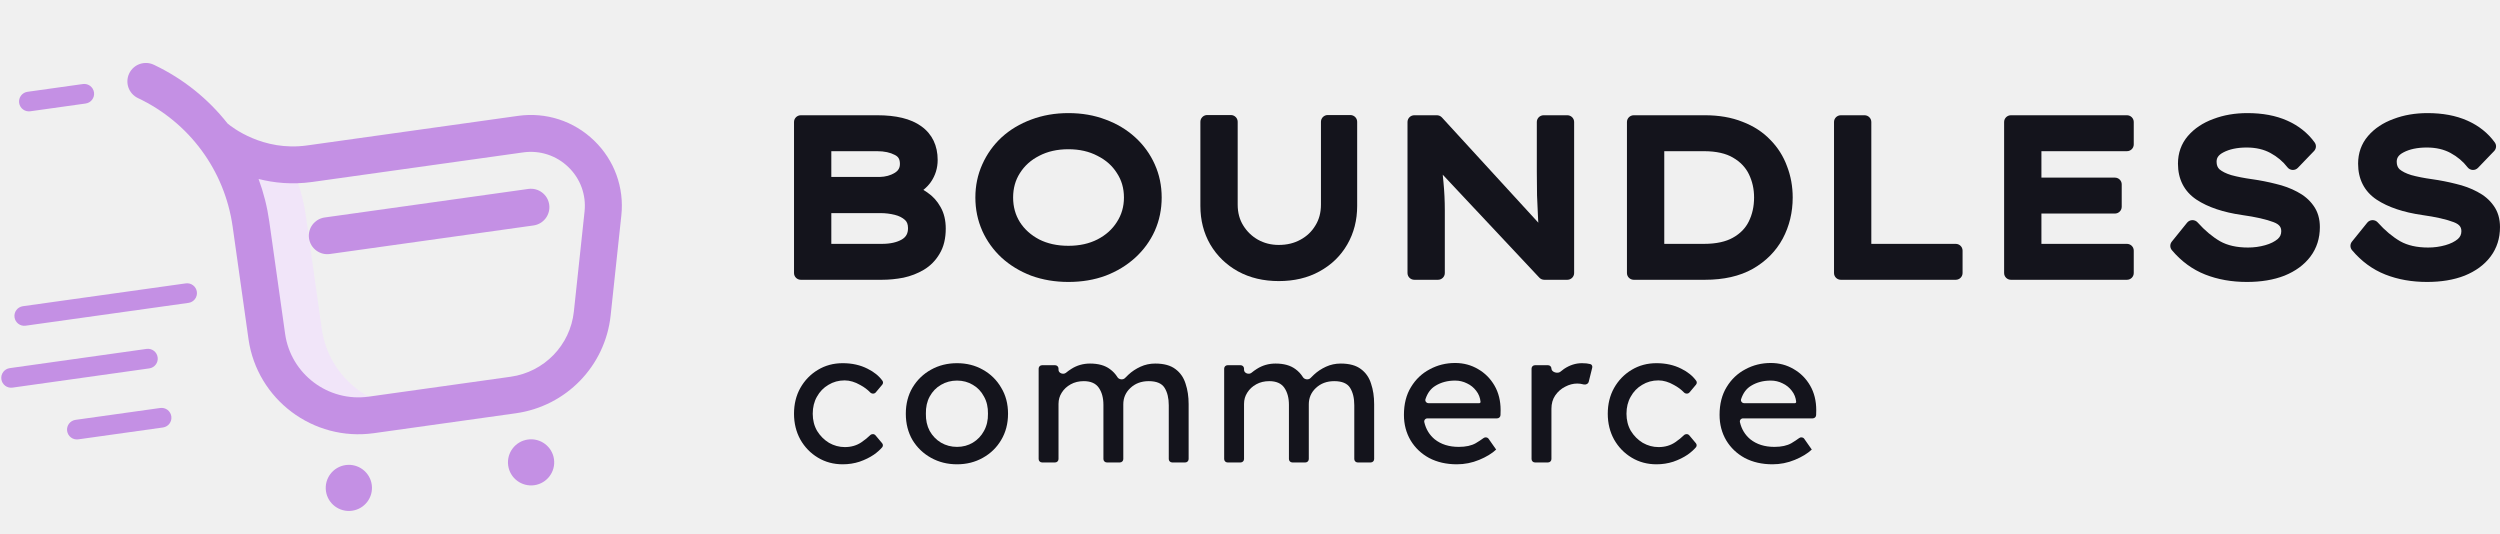
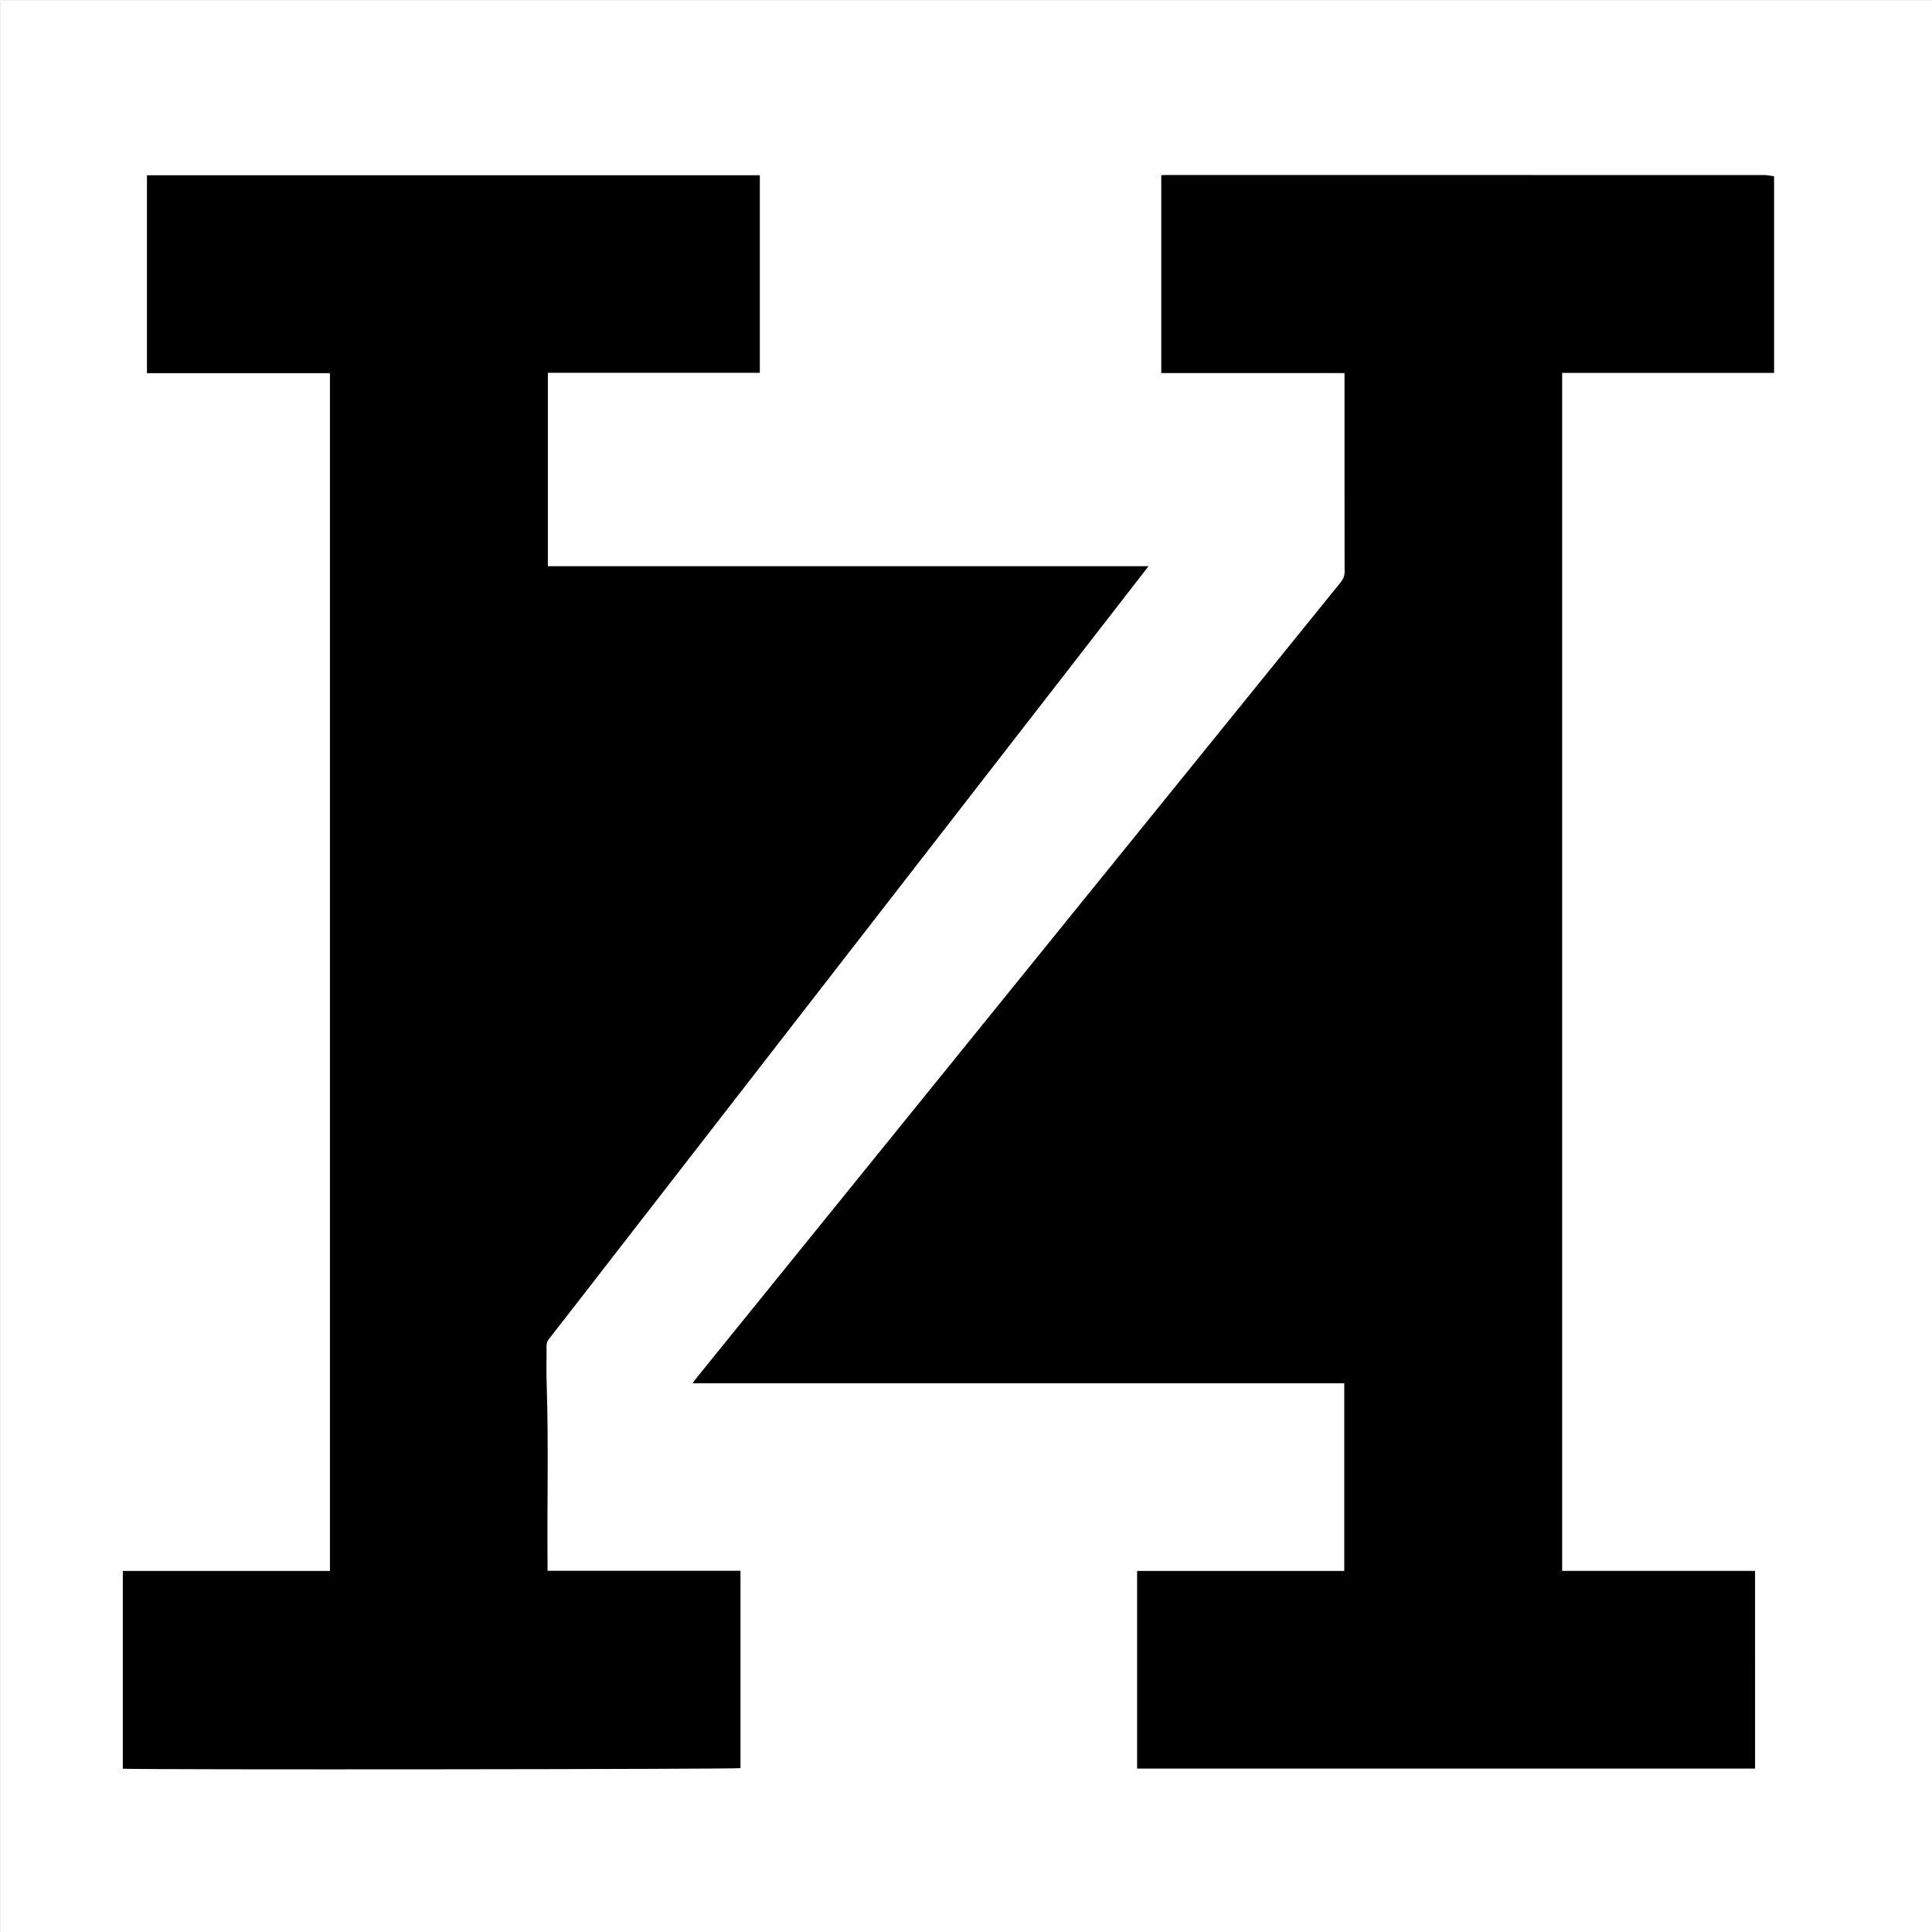
- <svg xmlns="http://www.w3.org/2000/svg" width="150" height="32" viewBox="0 0 150 32" fill="none">
-   <g clip-path="url(#clip0_18:38)">
-     <path d="M19.305 19.723L18.355 12.983C18.202 11.9 17.893 10.86 17.449 9.89C14.697 9.84 12.893 8.216 12.893 8.216L12.832 8.168C14.002 9.682 14.783 11.493 15.058 13.445L16.008 20.185C16.435 23.212 19.24 25.32 22.275 24.895L25.572 24.433C22.537 24.858 19.731 22.75 19.305 19.723Z" fill="#F1E5F9" />
-     <path d="M30.945 24.797L22.429 25.991C18.794 26.5 15.42 23.965 14.909 20.339L13.959 13.599C13.484 10.228 11.36 7.344 8.277 5.885C7.723 5.622 7.488 4.962 7.751 4.41C8.013 3.858 8.675 3.623 9.229 3.885C10.989 4.718 12.492 5.932 13.654 7.41C13.887 7.607 15.758 9.1 18.427 8.726L31.082 6.952C32.762 6.717 34.425 7.256 35.644 8.432C36.864 9.609 37.46 11.248 37.28 12.931L36.639 18.925C36.315 21.958 33.974 24.373 30.945 24.797ZM15.514 10.738C15.816 11.554 16.033 12.409 16.157 13.291L17.107 20.031C17.448 22.448 19.697 24.139 22.12 23.799L30.636 22.605C32.655 22.322 34.216 20.712 34.432 18.691L35.073 12.696C35.18 11.696 34.826 10.722 34.101 10.024C33.377 9.325 32.389 9.004 31.391 9.144L18.736 10.918C17.529 11.087 16.442 10.975 15.514 10.738ZM22.305 29.082C22.198 28.325 21.496 27.798 20.738 27.904C19.979 28.011 19.451 28.71 19.557 29.467C19.664 30.223 20.365 30.75 21.124 30.644C21.883 30.538 22.411 29.838 22.305 29.082ZM33.239 27.549C33.132 26.793 32.431 26.265 31.672 26.372C30.913 26.478 30.385 27.178 30.491 27.934C30.598 28.691 31.299 29.218 32.058 29.112C32.817 29.005 33.345 28.306 33.239 27.549Z" fill="#C490E4" />
-     <path d="M32.008 13.528L19.794 15.24C19.187 15.325 18.626 14.903 18.54 14.298C18.455 13.693 18.878 13.133 19.485 13.048L31.7 11.336C32.307 11.251 32.868 11.673 32.953 12.278C33.038 12.883 32.615 13.443 32.008 13.528Z" fill="#C490E4" />
-   </g>
-   <rect width="11.047" height="1.181" rx="0.59" transform="matrix(0.990319 -0.138806 0.139541 0.990216 0.789124 18.4544)" fill="#C490E4" />
-   <rect y="22.17" width="9.469" height="1.181" rx="0.59" transform="rotate(-8 0 22.1703)" fill="#C490E4" />
-   <rect width="6.313" height="1.181" rx="0.59" transform="matrix(0.990319 -0.138807 0.139541 0.990216 3.94562 25.2738)" fill="#C490E4" />
-   <path d="M1.148 6.174C1.103 5.852 1.327 5.553 1.65 5.508L4.974 5.042C5.296 4.997 5.595 5.222 5.641 5.545C5.686 5.868 5.461 6.166 5.138 6.211L1.815 6.677C1.492 6.722 1.194 6.497 1.148 6.174Z" fill="#C490E4" />
-   <path fill-rule="evenodd" clip-rule="evenodd" d="M89.768 26.972C89.77 26.976 89.768 26.98 89.764 26.98L89.763 26.98C89.762 26.98 89.761 26.981 89.76 26.981C89.516 27.21 89.18 27.414 88.753 27.591C88.325 27.769 87.878 27.858 87.412 27.858C86.785 27.858 86.231 27.732 85.749 27.48C85.275 27.221 84.905 26.869 84.637 26.424C84.37 25.973 84.236 25.461 84.236 24.891C84.236 24.239 84.377 23.683 84.66 23.224C84.943 22.757 85.317 22.402 85.784 22.157C86.25 21.905 86.758 21.779 87.308 21.779C87.813 21.779 88.271 21.902 88.684 22.146C89.097 22.383 89.425 22.713 89.67 23.135C89.915 23.557 90.037 24.05 90.037 24.613L90.03 24.904C90.028 25.014 89.937 25.102 89.827 25.102H85.648C85.526 25.102 85.43 25.21 85.458 25.329C85.555 25.75 85.763 26.093 86.082 26.358C86.464 26.662 86.945 26.813 87.526 26.813C87.947 26.813 88.287 26.739 88.546 26.591C88.724 26.485 88.88 26.382 89.014 26.283C89.11 26.212 89.247 26.23 89.316 26.328L89.768 26.972ZM87.308 22.835C86.858 22.835 86.464 22.939 86.128 23.146C85.849 23.312 85.649 23.579 85.528 23.949C85.488 24.071 85.585 24.191 85.714 24.191H88.755C88.798 24.191 88.833 24.156 88.833 24.113C88.81 23.861 88.722 23.639 88.57 23.446C88.424 23.254 88.241 23.105 88.019 23.002C87.798 22.891 87.561 22.835 87.308 22.835Z" fill="#14141C" />
-   <path d="M49.028 25.858C48.852 25.554 48.764 25.209 48.764 24.824C48.764 24.439 48.848 24.098 49.016 23.802C49.184 23.498 49.414 23.261 49.704 23.091C49.995 22.913 50.319 22.824 50.678 22.824C50.984 22.824 51.298 22.917 51.619 23.102C51.854 23.229 52.05 23.376 52.208 23.541C52.3 23.638 52.46 23.646 52.546 23.543L52.935 23.08C52.991 23.014 52.999 22.918 52.948 22.847C52.736 22.554 52.438 22.313 52.054 22.124C51.619 21.902 51.122 21.791 50.564 21.791C50.014 21.791 49.517 21.924 49.074 22.191C48.63 22.457 48.279 22.82 48.019 23.28C47.767 23.732 47.641 24.246 47.641 24.824C47.641 25.395 47.767 25.91 48.019 26.369C48.279 26.828 48.63 27.191 49.074 27.458C49.517 27.725 50.014 27.858 50.564 27.858C50.916 27.858 51.252 27.806 51.573 27.702C51.894 27.591 52.18 27.451 52.432 27.28C52.632 27.139 52.798 26.992 52.931 26.837C52.991 26.767 52.987 26.663 52.927 26.592L52.53 26.12C52.449 26.024 52.301 26.023 52.211 26.112C52.064 26.257 51.889 26.398 51.687 26.535C51.405 26.728 51.072 26.825 50.69 26.825C50.354 26.825 50.037 26.739 49.739 26.569C49.448 26.391 49.211 26.154 49.028 25.858Z" fill="#14141C" />
-   <path fill-rule="evenodd" clip-rule="evenodd" d="M60.069 26.402C60.345 25.943 60.482 25.417 60.482 24.824C60.482 24.232 60.345 23.709 60.069 23.257C59.802 22.798 59.435 22.439 58.969 22.18C58.51 21.92 57.994 21.791 57.421 21.791C56.848 21.791 56.328 21.92 55.862 22.18C55.396 22.439 55.025 22.798 54.75 23.257C54.483 23.709 54.349 24.232 54.349 24.824C54.349 25.417 54.483 25.943 54.75 26.402C55.025 26.854 55.396 27.21 55.862 27.469C56.328 27.728 56.848 27.858 57.421 27.858C57.994 27.858 58.51 27.728 58.969 27.469C59.435 27.21 59.802 26.854 60.069 26.402ZM59.038 23.791C59.206 24.087 59.286 24.432 59.278 24.824C59.286 25.209 59.206 25.554 59.038 25.858C58.877 26.154 58.656 26.387 58.373 26.558C58.09 26.728 57.773 26.813 57.421 26.813C57.07 26.813 56.749 26.728 56.458 26.558C56.175 26.387 55.95 26.154 55.782 25.858C55.621 25.554 55.545 25.209 55.553 24.824C55.545 24.432 55.621 24.087 55.782 23.791C55.95 23.487 56.175 23.254 56.458 23.091C56.749 22.92 57.07 22.835 57.421 22.835C57.773 22.835 58.09 22.92 58.373 23.091C58.656 23.254 58.877 23.487 59.038 23.791Z" fill="#14141C" />
-   <path d="M65.403 21.813C65.9 21.813 66.297 21.924 66.595 22.146C66.778 22.278 66.929 22.44 67.048 22.632C67.14 22.78 67.386 22.807 67.504 22.679C67.565 22.613 67.633 22.546 67.707 22.48C67.913 22.287 68.154 22.128 68.429 22.002C68.705 21.876 68.999 21.813 69.312 21.813C69.832 21.813 70.237 21.924 70.527 22.146C70.818 22.361 71.02 22.654 71.135 23.024C71.257 23.387 71.318 23.794 71.318 24.246V27.544C71.318 27.656 71.227 27.747 71.115 27.747H70.329C70.217 27.747 70.126 27.656 70.126 27.544V24.313C70.126 23.883 70.042 23.535 69.874 23.268C69.706 23.002 69.389 22.869 68.922 22.869C68.479 22.869 68.112 23.006 67.822 23.28C67.539 23.546 67.398 23.872 67.398 24.258V27.544C67.398 27.656 67.307 27.747 67.195 27.747H66.409C66.296 27.747 66.205 27.656 66.205 27.544V24.291C66.205 23.876 66.114 23.535 65.93 23.268C65.747 23.002 65.445 22.869 65.025 22.869C64.734 22.869 64.474 22.931 64.245 23.057C64.016 23.183 63.836 23.35 63.706 23.557C63.576 23.758 63.511 23.983 63.511 24.235V27.544C63.511 27.656 63.42 27.747 63.308 27.747H62.522C62.41 27.747 62.319 27.656 62.319 27.544V22.115C62.319 22.003 62.41 21.913 62.522 21.913H63.308C63.42 21.913 63.511 22.003 63.511 22.115V22.193C63.511 22.392 63.801 22.495 63.955 22.369C64.054 22.287 64.162 22.209 64.279 22.135C64.616 21.92 64.99 21.813 65.403 21.813Z" fill="#14141C" />
-   <path d="M77.726 22.146C77.428 21.924 77.03 21.813 76.533 21.813C76.121 21.813 75.746 21.92 75.41 22.135C75.293 22.209 75.184 22.287 75.086 22.369C74.932 22.495 74.642 22.392 74.642 22.193V22.115C74.642 22.003 74.551 21.913 74.439 21.913H73.653C73.54 21.913 73.45 22.003 73.45 22.115V27.544C73.45 27.656 73.54 27.747 73.653 27.747H74.439C74.551 27.747 74.642 27.656 74.642 27.544V24.235C74.642 23.983 74.707 23.758 74.837 23.557C74.967 23.35 75.146 23.183 75.376 23.057C75.605 22.931 75.865 22.869 76.155 22.869C76.575 22.869 76.877 23.002 77.061 23.268C77.244 23.535 77.336 23.876 77.336 24.291V27.544C77.336 27.656 77.427 27.747 77.539 27.747H78.325C78.437 27.747 78.528 27.656 78.528 27.544V24.258C78.528 23.872 78.669 23.546 78.952 23.28C79.243 23.006 79.61 22.869 80.053 22.869C80.519 22.869 80.836 23.002 81.004 23.268C81.172 23.535 81.257 23.883 81.257 24.313V27.544C81.257 27.656 81.347 27.747 81.46 27.747H82.246C82.358 27.747 82.449 27.656 82.449 27.544V24.246C82.449 23.794 82.388 23.387 82.265 23.024C82.151 22.654 81.948 22.361 81.658 22.146C81.367 21.924 80.962 21.813 80.443 21.813C80.129 21.813 79.835 21.876 79.56 22.002C79.285 22.128 79.044 22.287 78.838 22.48C78.764 22.546 78.696 22.613 78.635 22.679C78.517 22.807 78.27 22.78 78.178 22.632C78.059 22.44 77.908 22.278 77.726 22.146Z" fill="#14141C" />
-   <path d="M95.026 23.068C95.152 23.096 95.293 23.029 95.324 22.904L95.534 22.061C95.557 21.968 95.512 21.87 95.419 21.845C95.285 21.809 95.118 21.791 94.92 21.791C94.545 21.791 94.186 21.905 93.842 22.135C93.766 22.187 93.694 22.243 93.626 22.302C93.463 22.443 93.086 22.329 93.086 22.114C93.086 22.003 92.995 21.913 92.884 21.913H92.096C91.984 21.913 91.893 22.003 91.893 22.115V27.544C91.893 27.656 91.984 27.747 92.096 27.747H92.882C92.995 27.747 93.086 27.656 93.086 27.544V24.524C93.086 24.213 93.162 23.946 93.315 23.724C93.475 23.494 93.674 23.32 93.911 23.202C94.148 23.076 94.389 23.013 94.633 23.013C94.755 23.013 94.87 23.028 94.977 23.057C94.994 23.061 95.01 23.064 95.026 23.068Z" fill="#14141C" />
-   <path d="M97.589 24.824C97.589 25.209 97.677 25.554 97.853 25.858C98.037 26.154 98.273 26.391 98.564 26.569C98.862 26.739 99.179 26.825 99.515 26.825C99.897 26.825 100.23 26.728 100.513 26.535C100.715 26.398 100.889 26.257 101.036 26.112C101.126 26.023 101.275 26.024 101.356 26.12L101.752 26.592C101.812 26.663 101.816 26.767 101.756 26.837C101.623 26.992 101.457 27.139 101.258 27.28C101.006 27.451 100.719 27.591 100.398 27.702C100.077 27.806 99.741 27.858 99.389 27.858C98.839 27.858 98.342 27.725 97.899 27.458C97.456 27.191 97.104 26.828 96.844 26.369C96.592 25.91 96.466 25.395 96.466 24.824C96.466 24.246 96.592 23.732 96.844 23.28C97.104 22.82 97.456 22.457 97.899 22.191C98.342 21.924 98.839 21.791 99.389 21.791C99.947 21.791 100.444 21.902 100.88 22.124C101.263 22.313 101.561 22.554 101.773 22.847C101.824 22.918 101.816 23.014 101.76 23.08L101.371 23.543C101.285 23.646 101.125 23.638 101.033 23.541C100.876 23.376 100.679 23.229 100.444 23.102C100.123 22.917 99.81 22.824 99.504 22.824C99.145 22.824 98.82 22.913 98.529 23.091C98.239 23.261 98.01 23.498 97.842 23.802C97.673 24.098 97.589 24.439 97.589 24.824Z" fill="#14141C" />
-   <path fill-rule="evenodd" clip-rule="evenodd" d="M108.702 26.98C108.706 26.98 108.708 26.976 108.706 26.972L108.254 26.328C108.185 26.23 108.048 26.212 107.952 26.283C107.818 26.382 107.662 26.485 107.485 26.591C107.225 26.739 106.885 26.813 106.464 26.813C105.884 26.813 105.402 26.662 105.02 26.358C104.701 26.093 104.493 25.75 104.396 25.329C104.368 25.21 104.464 25.102 104.586 25.102H108.765C108.875 25.102 108.966 25.014 108.968 24.904L108.975 24.613C108.975 24.05 108.853 23.557 108.608 23.135C108.364 22.713 108.035 22.383 107.622 22.146C107.21 21.902 106.751 21.779 106.247 21.779C105.696 21.779 105.188 21.905 104.722 22.157C104.256 22.402 103.881 22.757 103.598 23.224C103.316 23.683 103.174 24.239 103.174 24.891C103.174 25.461 103.308 25.973 103.575 26.424C103.843 26.869 104.214 27.221 104.687 27.48C105.169 27.732 105.723 27.858 106.35 27.858C106.816 27.858 107.263 27.769 107.691 27.591C108.118 27.414 108.454 27.21 108.698 26.981C108.699 26.98 108.701 26.98 108.702 26.98ZM105.066 23.146C105.402 22.939 105.796 22.835 106.247 22.835C106.499 22.835 106.736 22.891 106.957 23.002C107.179 23.105 107.362 23.254 107.508 23.446C107.66 23.639 107.748 23.861 107.771 24.113C107.771 24.156 107.736 24.191 107.693 24.191H104.652C104.523 24.191 104.426 24.071 104.466 23.949C104.587 23.579 104.787 23.312 105.066 23.146Z" fill="#14141C" />
-   <path fill-rule="evenodd" clip-rule="evenodd" d="M55.844 10.932L55.847 10.928C56.122 10.531 56.26 10.084 56.26 9.599C56.26 8.746 55.94 8.051 55.278 7.576C54.642 7.114 53.738 6.915 52.633 6.915H48.051C47.824 6.915 47.641 7.096 47.641 7.32V16.383C47.641 16.606 47.824 16.787 48.051 16.787H52.908C53.338 16.787 53.767 16.746 54.195 16.663L54.203 16.662C54.648 16.566 55.058 16.408 55.432 16.185C55.825 15.95 56.139 15.629 56.374 15.228C56.631 14.804 56.745 14.292 56.745 13.716C56.745 13.232 56.648 12.794 56.431 12.418C56.235 12.064 55.97 11.771 55.638 11.546C55.561 11.492 55.483 11.441 55.403 11.394C55.572 11.26 55.719 11.106 55.844 10.932ZM53.691 9.298C53.693 9.298 53.695 9.299 53.697 9.3C53.809 9.356 53.876 9.422 53.919 9.494C53.963 9.569 53.995 9.675 53.995 9.832C53.995 10.069 53.904 10.234 53.688 10.369C53.436 10.524 53.135 10.61 52.773 10.618H49.879V9.071H52.62C53.07 9.071 53.419 9.153 53.685 9.294C53.688 9.296 53.69 9.297 53.691 9.298ZM49.879 12.787V14.632H52.908C53.437 14.632 53.83 14.533 54.115 14.366C54.36 14.219 54.481 14.014 54.481 13.69C54.481 13.442 54.407 13.296 54.299 13.198C54.146 13.06 53.947 12.955 53.689 12.891C53.405 12.821 53.123 12.787 52.843 12.787H49.879Z" fill="#14141C" />
-   <path fill-rule="evenodd" clip-rule="evenodd" d="M69.285 13.855L69.286 13.852C69.564 13.229 69.701 12.56 69.701 11.851C69.701 11.143 69.564 10.478 69.286 9.862C69.009 9.242 68.617 8.7 68.112 8.24C67.608 7.78 67.015 7.425 66.339 7.175C65.656 6.914 64.91 6.786 64.105 6.786C63.308 6.786 62.562 6.914 61.872 7.175C61.196 7.425 60.603 7.779 60.098 8.24L60.095 8.242C59.6 8.703 59.214 9.244 58.938 9.862C58.66 10.478 58.522 11.143 58.522 11.851C58.522 12.56 58.66 13.229 58.938 13.852L58.938 13.855C59.215 14.465 59.601 15.001 60.095 15.46L60.098 15.463C60.602 15.922 61.194 16.281 61.869 16.54L61.875 16.542C62.565 16.793 63.309 16.917 64.105 16.917C64.909 16.917 65.655 16.794 66.337 16.541L66.341 16.54C67.016 16.281 67.608 15.922 68.112 15.463C68.616 15.003 69.008 14.466 69.285 13.855ZM67.013 10.382L67.017 10.389C67.294 10.81 67.437 11.293 67.437 11.851C67.437 12.399 67.295 12.884 67.015 13.317L67.013 13.321C66.739 13.755 66.355 14.104 65.846 14.366C65.353 14.617 64.776 14.748 64.105 14.748C63.426 14.748 62.845 14.617 62.352 14.367C61.852 14.104 61.471 13.759 61.197 13.333C60.926 12.901 60.787 12.411 60.787 11.851C60.787 11.291 60.926 10.806 61.196 10.384L61.198 10.382C61.472 9.947 61.852 9.603 62.35 9.35L62.355 9.347C62.847 9.09 63.426 8.954 64.105 8.954C64.774 8.954 65.35 9.089 65.843 9.347L65.85 9.351C66.356 9.604 66.74 9.948 67.013 10.382Z" fill="#14141C" />
-   <path d="M81.43 7.307C81.43 7.084 81.246 6.902 81.019 6.902H79.667C79.44 6.902 79.257 7.084 79.257 7.307V12.278C79.257 12.765 79.142 13.178 78.923 13.53L78.92 13.535C78.704 13.895 78.409 14.176 78.025 14.384L78.022 14.385C77.653 14.589 77.224 14.696 76.726 14.696C76.268 14.696 75.857 14.592 75.484 14.386C75.117 14.179 74.822 13.896 74.595 13.53C74.376 13.178 74.261 12.765 74.261 12.278V7.307C74.261 7.084 74.077 6.902 73.851 6.902H72.433C72.206 6.902 72.023 7.084 72.023 7.307V12.356C72.023 13.205 72.217 13.978 72.615 14.667L72.617 14.67C73.021 15.354 73.578 15.893 74.28 16.282L74.282 16.283C74.999 16.675 75.818 16.865 76.726 16.865C77.642 16.865 78.461 16.676 79.171 16.283C79.882 15.894 80.441 15.354 80.837 14.667C81.235 13.978 81.43 13.205 81.43 12.356V7.307Z" fill="#14141C" />
-   <path fill-rule="evenodd" clip-rule="evenodd" d="M92.619 6.915C92.393 6.915 92.209 7.096 92.209 7.32V10.298C92.209 10.741 92.214 11.213 92.222 11.716L92.222 11.723C92.24 12.217 92.262 12.712 92.288 13.206L92.289 13.214C92.293 13.263 92.296 13.312 92.3 13.361L86.517 7.049C86.439 6.964 86.329 6.915 86.213 6.915H84.86C84.634 6.915 84.45 7.096 84.45 7.32V16.383C84.45 16.606 84.634 16.787 84.86 16.787H86.278C86.505 16.787 86.689 16.606 86.689 16.383V12.615C86.689 12.05 86.662 11.489 86.608 10.933L86.564 10.48L92.358 16.657C92.435 16.74 92.544 16.787 92.659 16.787H94.037C94.264 16.787 94.448 16.606 94.448 16.383V7.32C94.448 7.096 94.264 6.915 94.037 6.915H92.619Z" fill="#14141C" />
-   <path fill-rule="evenodd" clip-rule="evenodd" d="M106.963 14.32L106.964 14.318C107.364 13.566 107.562 12.741 107.562 11.851C107.562 11.193 107.45 10.567 107.222 9.976C107.001 9.372 106.665 8.841 106.214 8.386C105.766 7.917 105.207 7.558 104.546 7.306C103.884 7.042 103.131 6.915 102.294 6.915H98.028C97.801 6.915 97.617 7.096 97.617 7.32V16.383C97.617 16.606 97.801 16.787 98.028 16.787H102.294C103.414 16.787 104.381 16.575 105.177 16.125L105.18 16.123C105.959 15.674 106.557 15.072 106.963 14.32ZM103.982 14.257L103.979 14.259C103.563 14.496 102.989 14.632 102.229 14.632H99.856V9.071H102.229C102.987 9.071 103.559 9.21 103.975 9.454L103.978 9.456C104.421 9.712 104.733 10.042 104.931 10.447C105.139 10.873 105.245 11.339 105.245 11.851C105.245 12.383 105.138 12.857 104.931 13.281C104.734 13.685 104.423 14.01 103.982 14.257Z" fill="#14141C" />
-   <path d="M117.754 15.036C117.754 14.813 117.57 14.632 117.344 14.632H112.279V7.32C112.279 7.096 112.096 6.915 111.869 6.915H110.451C110.225 6.915 110.041 7.096 110.041 7.32V16.383C110.041 16.606 110.225 16.787 110.451 16.787H117.344C117.57 16.787 117.754 16.606 117.754 16.383V15.036Z" fill="#14141C" />
-   <path d="M120.657 6.915C120.43 6.915 120.247 7.096 120.247 7.32V16.383C120.247 16.606 120.43 16.787 120.657 16.787H127.615C127.842 16.787 128.025 16.606 128.025 16.383V15.036C128.025 14.813 127.842 14.632 127.615 14.632H122.485V12.813H126.893C127.12 12.813 127.303 12.631 127.303 12.408V11.062C127.303 10.838 127.12 10.657 126.893 10.657H122.485V9.071H127.615C127.842 9.071 128.025 8.89 128.025 8.666V7.32C128.025 7.096 127.842 6.915 127.615 6.915H120.657Z" fill="#14141C" />
-   <path d="M131.855 13.344C131.775 13.255 131.658 13.204 131.537 13.208C131.416 13.211 131.302 13.267 131.226 13.36L130.307 14.499C130.186 14.65 130.189 14.863 130.313 15.01C130.878 15.679 131.545 16.17 132.314 16.473C133.07 16.771 133.906 16.917 134.817 16.917C135.661 16.917 136.415 16.795 137.069 16.539L137.073 16.537C137.725 16.272 138.25 15.894 138.626 15.393C139.007 14.886 139.192 14.29 139.192 13.625C139.192 13.136 139.07 12.695 138.801 12.329C138.558 11.987 138.232 11.715 137.834 11.508C137.449 11.3 137.017 11.142 136.543 11.031C136.091 10.916 135.619 10.823 135.125 10.752L135.123 10.752C134.64 10.685 134.223 10.602 133.869 10.505C133.545 10.406 133.317 10.284 133.164 10.155C133.058 10.052 132.995 9.914 132.995 9.702C132.995 9.578 133.026 9.482 133.082 9.401C133.14 9.316 133.239 9.227 133.404 9.142L133.407 9.14C133.762 8.955 134.221 8.851 134.803 8.851C135.358 8.851 135.827 8.964 136.221 9.177C136.637 9.401 136.977 9.688 137.247 10.038C137.32 10.132 137.431 10.19 137.551 10.197C137.672 10.203 137.789 10.157 137.871 10.071L138.843 9.061C138.978 8.921 138.993 8.706 138.879 8.548C138.466 7.976 137.913 7.539 137.23 7.236C136.544 6.931 135.744 6.786 134.843 6.786C134.109 6.786 133.429 6.9 132.808 7.136C132.184 7.363 131.667 7.702 131.274 8.159L131.273 8.159C130.874 8.626 130.678 9.187 130.678 9.819C130.678 10.742 131.045 11.482 131.79 11.979L131.793 11.981C132.49 12.439 133.403 12.738 134.507 12.899L134.509 12.899C135.354 13.018 135.984 13.164 136.414 13.329L136.416 13.33C136.608 13.402 136.718 13.486 136.78 13.565C136.838 13.639 136.875 13.734 136.875 13.871C136.875 14.064 136.808 14.213 136.661 14.343C136.479 14.495 136.234 14.621 135.912 14.712C135.582 14.805 135.239 14.852 134.882 14.852C134.192 14.852 133.641 14.72 133.21 14.479C132.747 14.211 132.295 13.835 131.855 13.344Z" fill="#14141C" />
-   <path d="M142.663 13.344C142.583 13.255 142.466 13.204 142.345 13.208C142.224 13.211 142.11 13.267 142.035 13.36L141.116 14.499C140.995 14.65 140.997 14.863 141.122 15.01C141.686 15.679 142.353 16.17 143.122 16.473C143.878 16.771 144.714 16.917 145.625 16.917C146.469 16.917 147.223 16.795 147.877 16.539L147.882 16.537C148.533 16.272 149.058 15.894 149.434 15.393C149.815 14.886 150 14.29 150 13.625C150 13.136 149.878 12.695 149.609 12.329C149.367 11.987 149.04 11.715 148.642 11.508C148.257 11.3 147.826 11.142 147.351 11.031C146.9 10.916 146.427 10.823 145.933 10.752L145.931 10.752C145.448 10.685 145.031 10.602 144.677 10.505C144.353 10.406 144.125 10.284 143.972 10.155C143.867 10.052 143.803 9.914 143.803 9.702C143.803 9.578 143.835 9.482 143.89 9.401C143.948 9.316 144.047 9.227 144.213 9.142L144.215 9.14C144.57 8.955 145.029 8.851 145.612 8.851C146.167 8.851 146.635 8.964 147.03 9.177C147.445 9.401 147.785 9.688 148.055 10.038C148.128 10.132 148.239 10.19 148.36 10.197C148.48 10.203 148.597 10.157 148.68 10.071L149.651 9.061C149.786 8.921 149.801 8.706 149.688 8.548C149.275 7.976 148.721 7.539 148.038 7.236C147.352 6.931 146.552 6.786 145.651 6.786C144.917 6.786 144.237 6.9 143.616 7.136C142.992 7.363 142.475 7.702 142.082 8.159L142.082 8.159C141.682 8.626 141.486 9.187 141.486 9.819C141.486 10.742 141.853 11.482 142.599 11.979L142.601 11.981C143.298 12.439 144.211 12.738 145.315 12.899L145.317 12.899C146.163 13.018 146.792 13.164 147.222 13.329L147.225 13.33C147.416 13.402 147.526 13.486 147.588 13.565C147.646 13.639 147.683 13.734 147.683 13.871C147.683 14.064 147.616 14.213 147.469 14.343C147.287 14.495 147.042 14.621 146.72 14.712C146.39 14.805 146.047 14.852 145.69 14.852C145 14.852 144.449 14.72 144.018 14.479C143.555 14.211 143.103 13.835 142.663 13.344Z" fill="#14141C" />
-   <defs>
-     <clipPath id="clip0_18:38">
-       <rect width="28.407" height="28.334" fill="white" transform="matrix(0.990319 -0.138806 0.139541 0.990216 7.49683 3.94312)" />
-     </clipPath>
-   </defs>
+ <svg xmlns="http://www.w3.org/2000/svg" enable-background="0 0 4000 4000" version="1.1" viewBox="0 0 4e3 4e3" xml:space="preserve">
+   <path d="m2344 4002h-2342v-4e3h4e3v4e3h-1658m1289.7-567v-182.67h-399.43v-2480.3h438.8v-407.1c-7.396-0.913-14.269-2.502-21.143-2.504-413.31-0.118-826.62-0.107-1239.9-0.084-2.565 1.52e-4 -5.13 0.332-7.706 0.509v409.48h95.459 93.994c31.665 0 63.329-0.022 94.994 0.006 31.501 0.027 63.007-0.127 94.949 0.107v12.321c0 132.99-0.077 265.98 0.179 398.97 0.016 8.579-2.505 14.969-7.81 21.515-182.91 225.71-365.67 451.55-548.46 677.36-164.8 203.57-329.61 407.14-494.42 610.7-97.502 120.43-195.02 240.85-292.5 361.29-1.969 2.433-3.646 5.103-6.608 9.283h1349.1v388.62h-428.87v409.09h1279.4v-226.6m-1635.2-1773.6c126.02-162.46 252.04-324.91 379.42-489.12h-1243.6v-400.4h438.86v-409.02h-1268.9v409.73c126.25 0 251.87-3.67e-4 377.49 0.024 0.258 6.1e-5 0.529 0.346 0.771 0.556 0.251 0.218 0.475 0.467 0.583 0.575v2478.8h-428.81v409.39c45.348 2.397 1270.8 1.184 1278.8-1.17v-408.61h-399.43c0-2.618 0.014-4.236-0.002-5.853-1.243-127.21 2.389-254.43-1.873-381.63-0.87-25.971 0.002-51.997-0.226-77.995-0.05-5.662 1.558-10.036 5.055-14.505 31.78-40.626 63.347-81.418 94.964-122.17 114.74-147.9 229.48-295.81 344.21-443.72 30.187-38.915 60.355-77.844 90.544-116.76 75.896-97.829 151.8-195.65 227.7-293.48 34.517-44.489 69.03-88.981 104.41-134.6z" fill="#fff" />
+   <path d="m3633.7 3436v225.6h-1279.4v-409.09h428.87v-388.62h-1349.1c2.962-4.18 4.639-6.849 6.608-9.283 97.485-120.44 195-240.86 292.5-361.29 164.81-203.56 329.62-407.12 494.42-610.7 182.79-225.81 365.55-451.65 548.46-677.36 5.305-6.545 7.826-12.936 7.81-21.515-0.256-132.99-0.179-265.98-0.179-398.97v-12.321c-31.942-0.234-63.447-0.08-94.949-0.107-31.665-0.028-63.329-0.006-94.994-0.006h-93.994-95.459v-409.48c2.576-0.178 5.141-0.509 7.706-0.509 413.31-0.023 826.62-0.034 1239.9 0.084 6.874 0.002 13.747 1.591 21.143 2.504v407.1h-438.8v2480.3h399.43v183.67z" />
+   <path d="m1998 1662c-34.947 45.054-69.46 89.546-103.98 134.03-75.899 97.826-151.8 195.65-227.7 293.48-30.189 38.913-60.358 77.843-90.544 116.76-114.74 147.91-229.47 295.81-344.21 443.72-31.616 40.754-63.183 81.546-94.964 122.17-3.496 4.469-5.104 8.842-5.055 14.505 0.228 25.998-0.644 52.024 0.226 77.995 4.262 127.2 0.63 254.42 1.873 381.63 0.016 1.617 0.002 3.235 0.002 5.853h399.43v408.61c-7.986 2.354-1233.4 3.567-1278.8 1.17v-409.39h428.81v-2478.8c-0.108-0.108-0.332-0.358-0.583-0.575-0.242-0.21-0.513-0.556-0.771-0.556-125.62-0.024-251.24-0.024-377.49-0.024v-409.73h1268.9v409.02h-438.86v400.4h1243.6c-127.38 164.21-253.4 326.66-379.86 489.68z" />
</svg>
